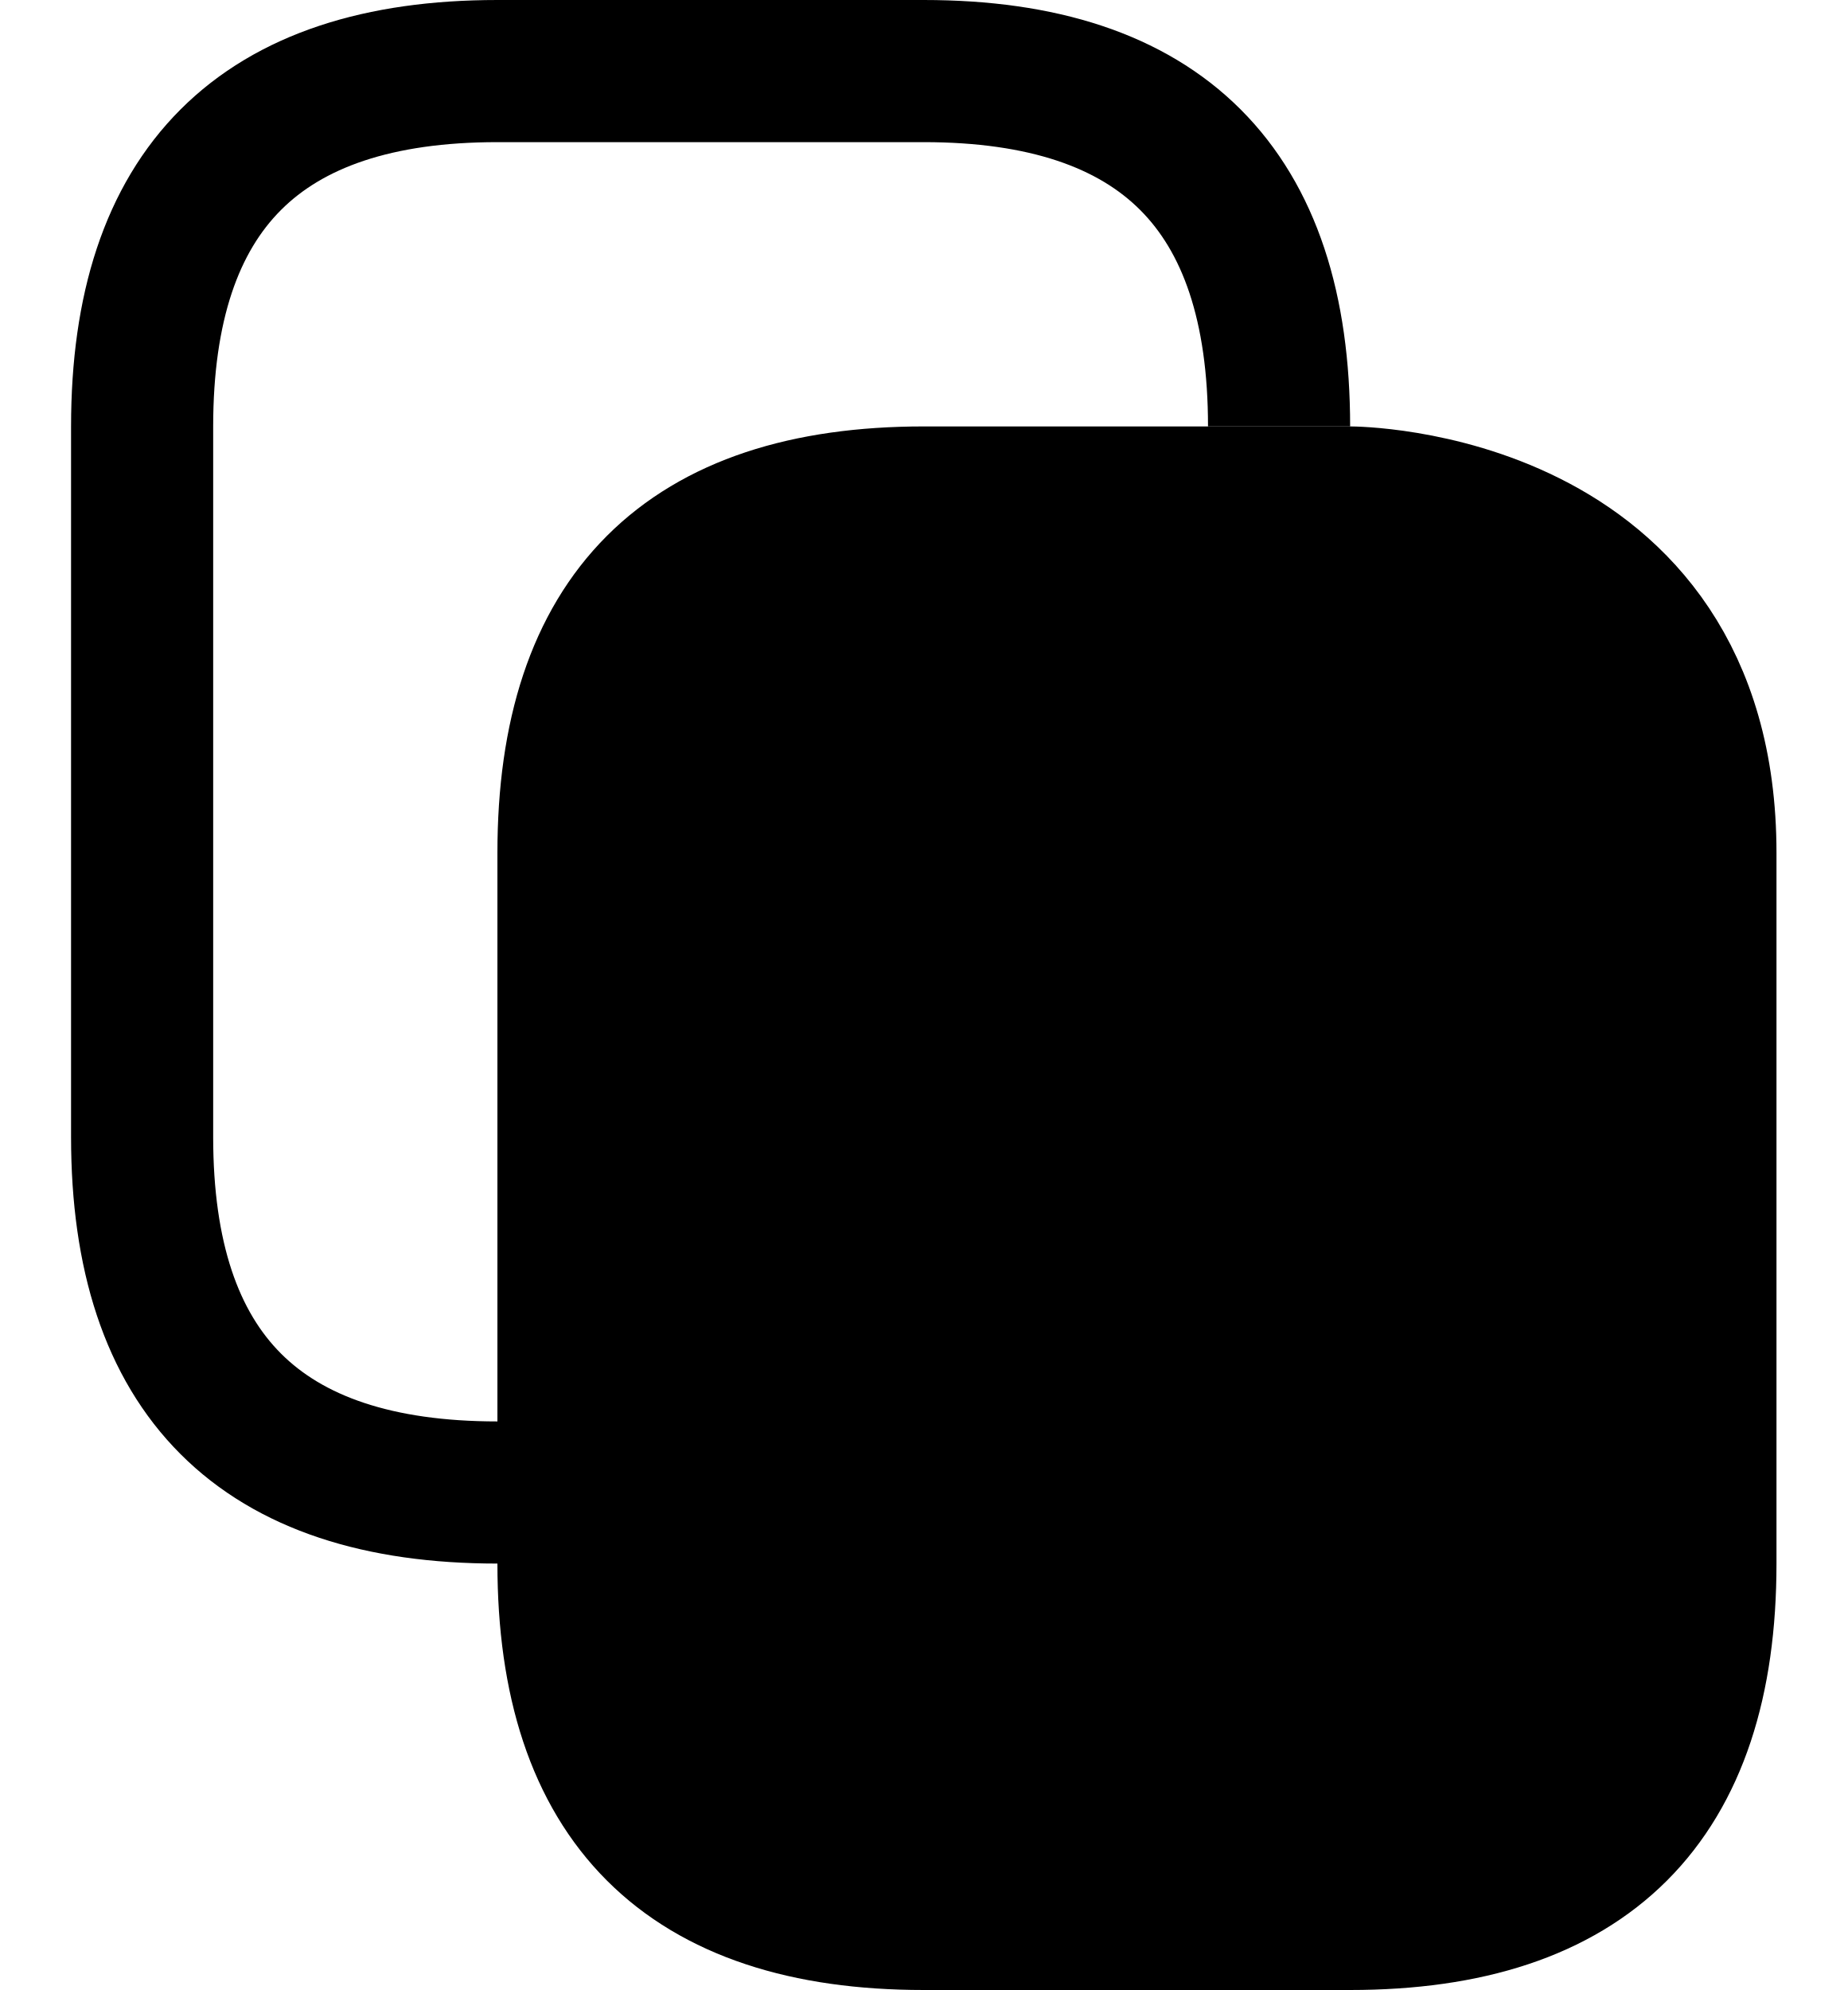
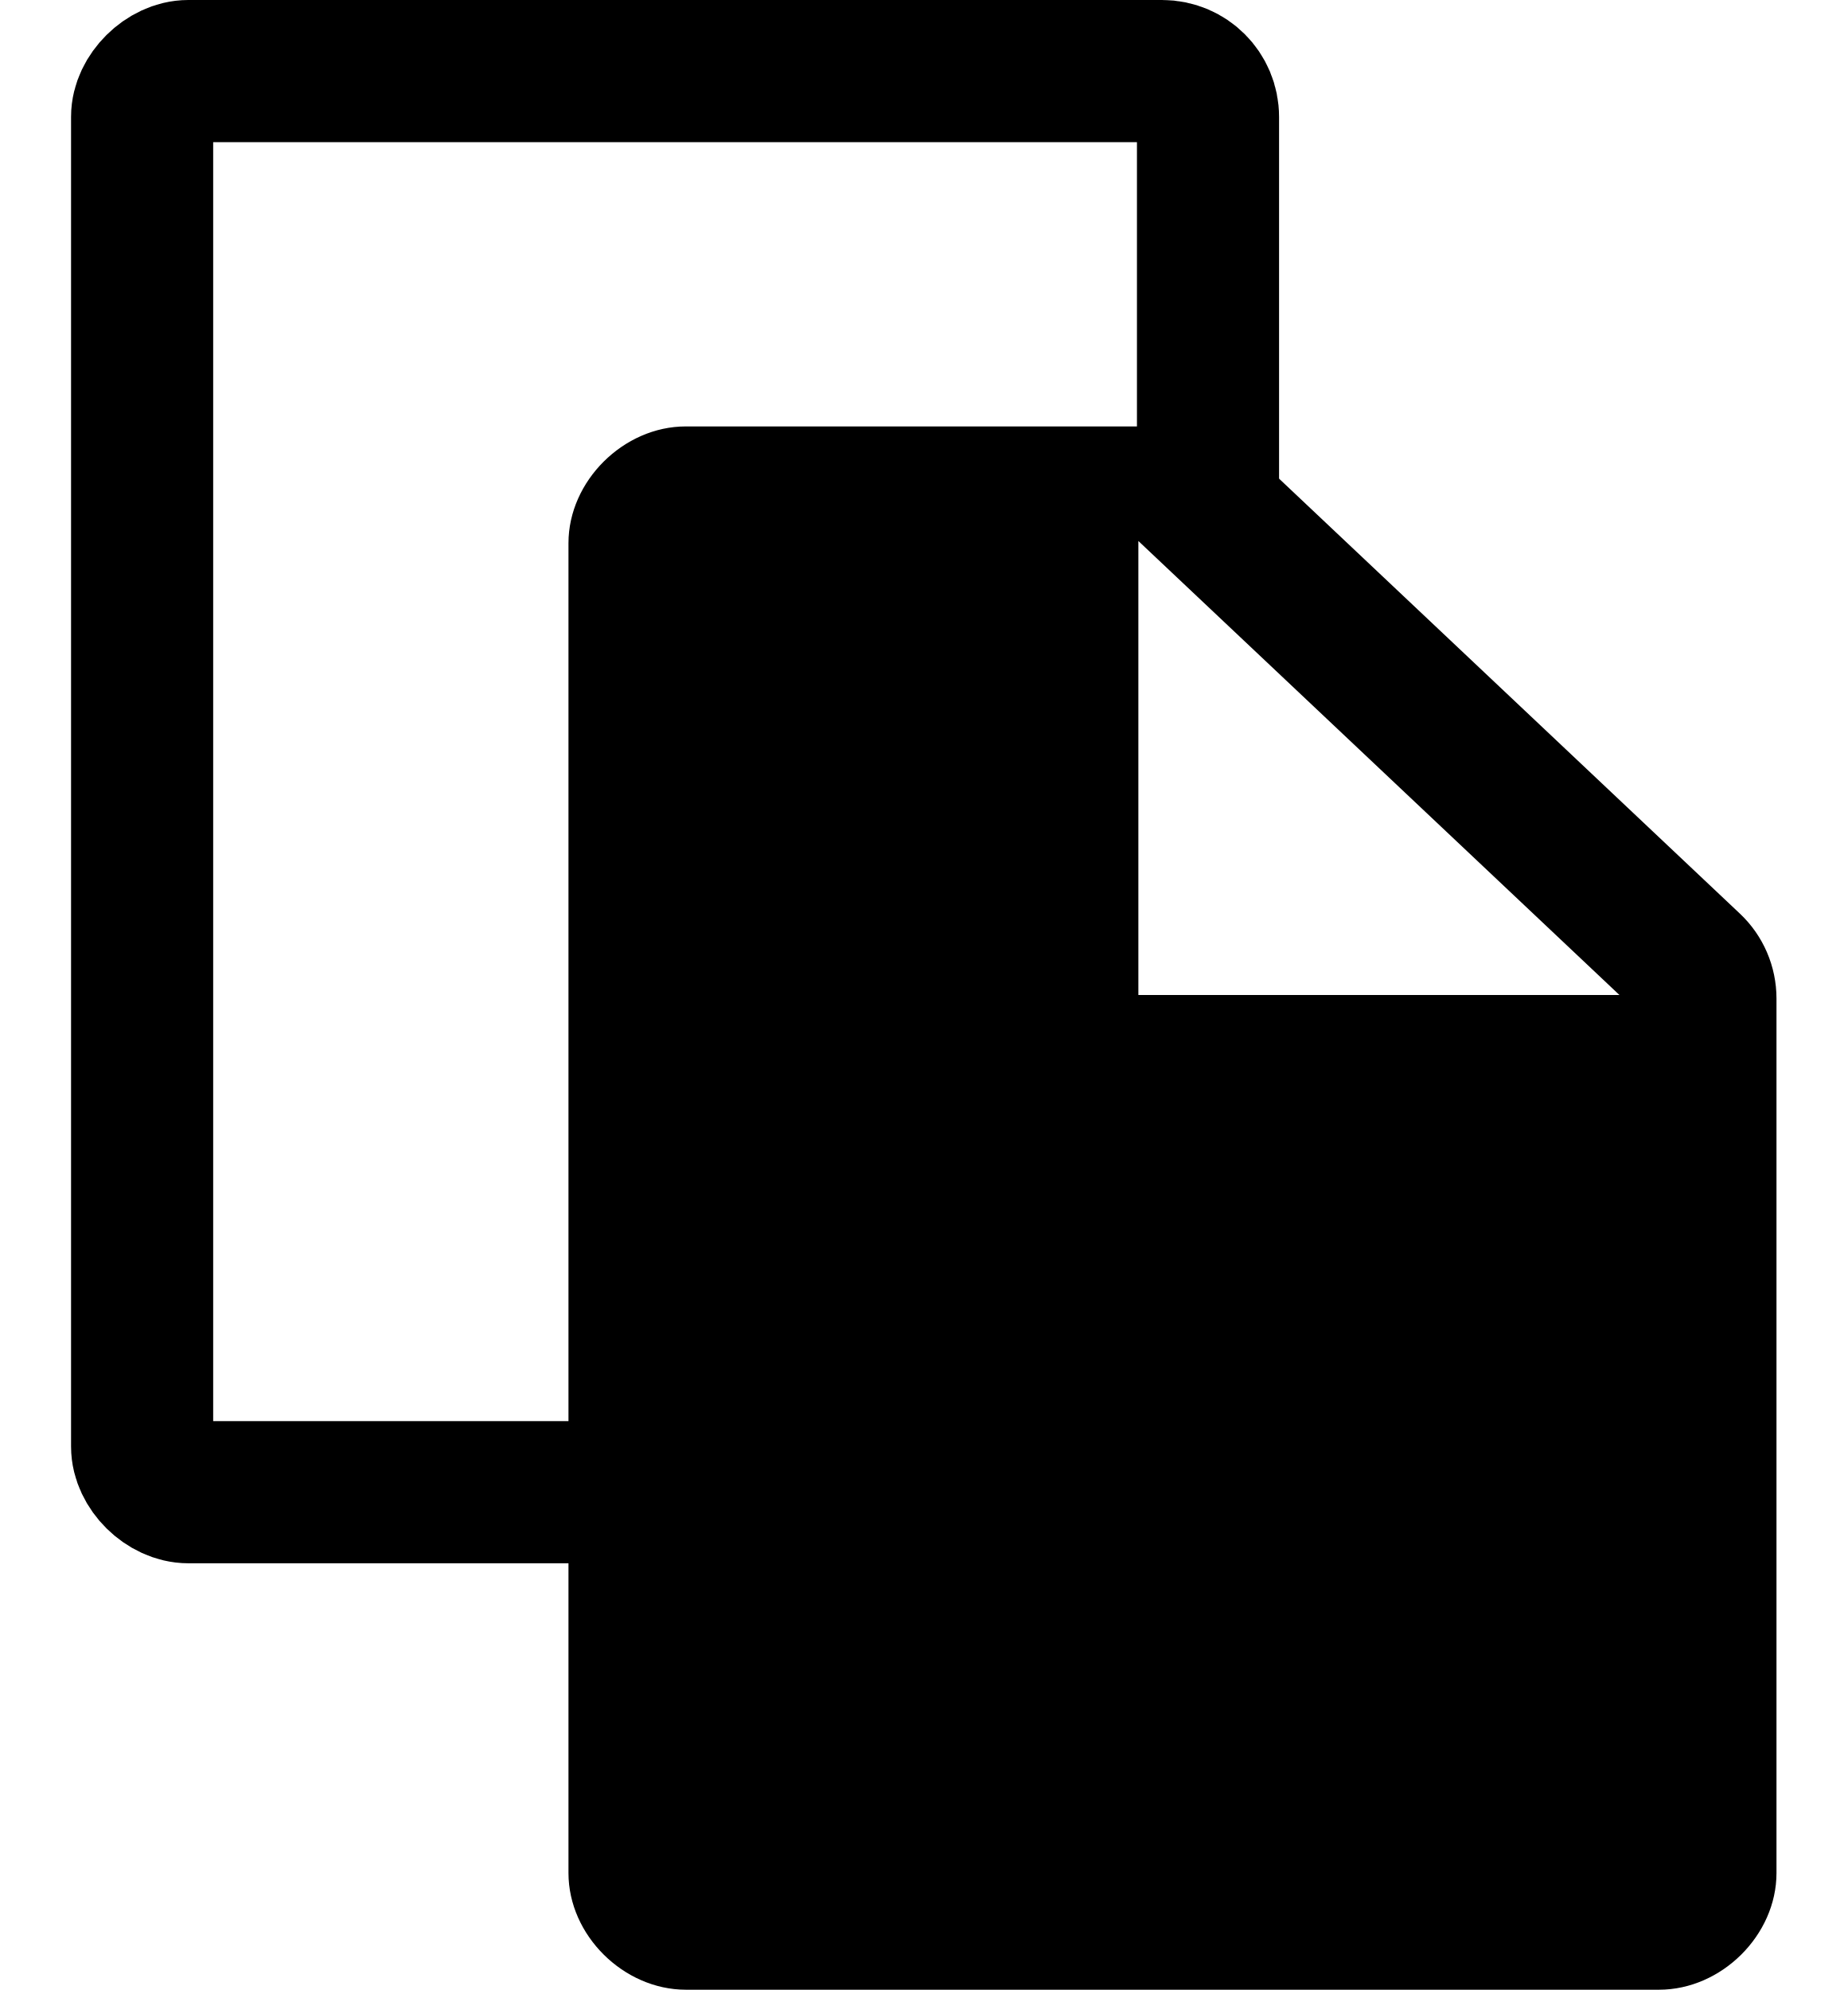
- <svg xmlns="http://www.w3.org/2000/svg" id="root" version="1.1" viewBox="0 0 13 14">
-   <path fill="none" stroke="currentColor" d="M 9.0 3.0 C 9.0 1.33 8.17 0.5 6.5 0.5 C 6.17 0.5 5.17 0.5 3.5 0.5 C 1.83 0.5 1.0 1.33 1.0 3.0 C 1.0 4.67 1.0 6.33 1.0 8.0 C 1.0 9.67 1.83 10.5 3.5 10.5" />
-   <path fill="currentColor" stroke="currentColor" d="M 9.5 3.5 C 9.5 3.5 9.0 3.5 6.5 3.5 C 4.83 3.5 4.0 4.33 4.0 6.0 C 4.0 7.67 4.0 9.33 4.0 11.0 C 4.0 12.67 4.83 13.5 6.5 13.5 C 6.83 13.5 7.83 13.5 9.5 13.5 C 11.17 13.5 12.0 12.67 12.0 11.0 C 12.0 9.33 12.0 7.67 12.0 6.0 C 12.0 3.5 9.5 3.5 9.5 3.5 Z" />
+ <svg xmlns="http://www.w3.org/2000/svg" id="root" viewBox="0 0 13 14">
+   <path fill="none" stroke="currentColor" d="M 4.544 10.498 C 3.829 10.498 2.756 10.498 1.326 10.498 C 1.162 10.498 1 10.337 1 10.177 L 1 0.821 C 1 0.662 1.163 0.5 1.325 0.5 L 1.325 0.5 L 8.177 0.5 C 8.356 0.5 8.5 0.644 8.5 0.823 C 8.5 2.019 8.5 2.916 8.5 3.514" />
+   <path fill="currentColor" d="M 4.825 3 L 8.283 3 C 8.493 3 8.695 3.080 8.848 3.224 L 12.242 6.427 C 12.407 6.582 12.5 6.799 12.5 7.025 L 12.5 13.177 C 12.5 13.615 12.112 13.998 11.674 13.998 L 4.826 13.998 C 4.388 13.998 4 13.615 4 13.177 L 4 3.821 C 4 3.384 4.388 3 4.825 3 Z M 8.010 3.806 L 8.010 7 L 11.395 7 L 8.010 3.806 Z" />
</svg>
